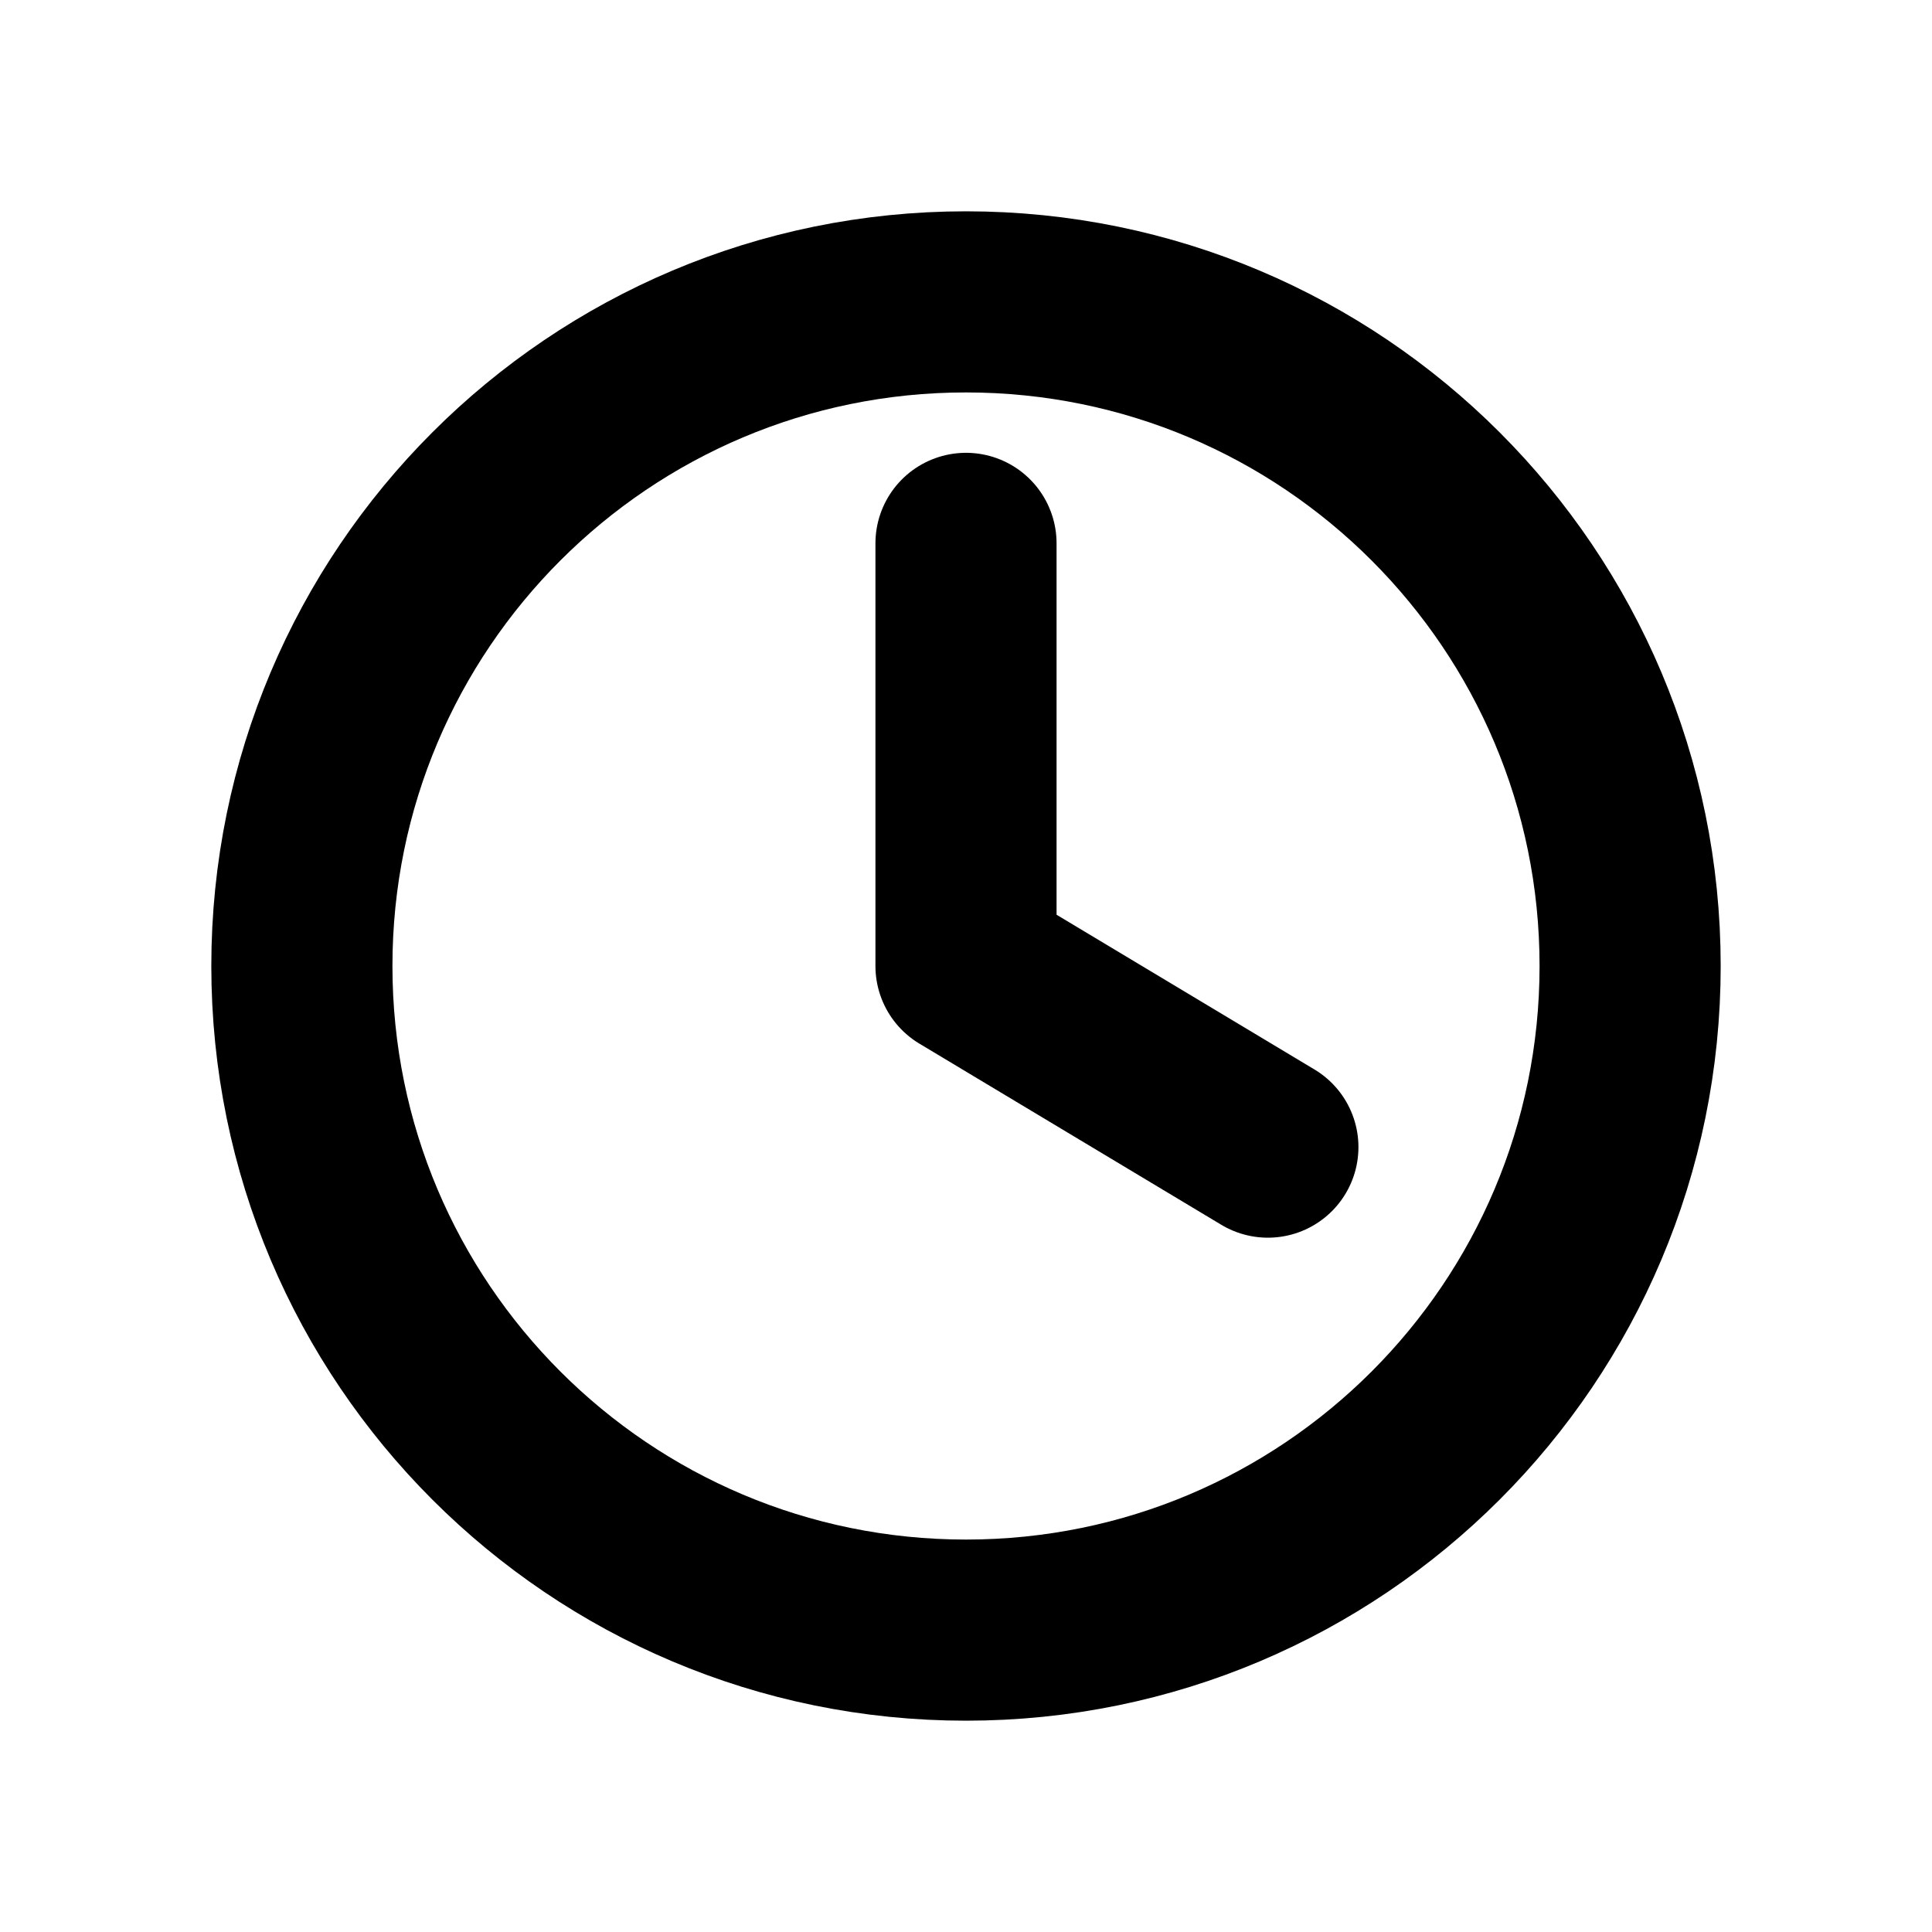
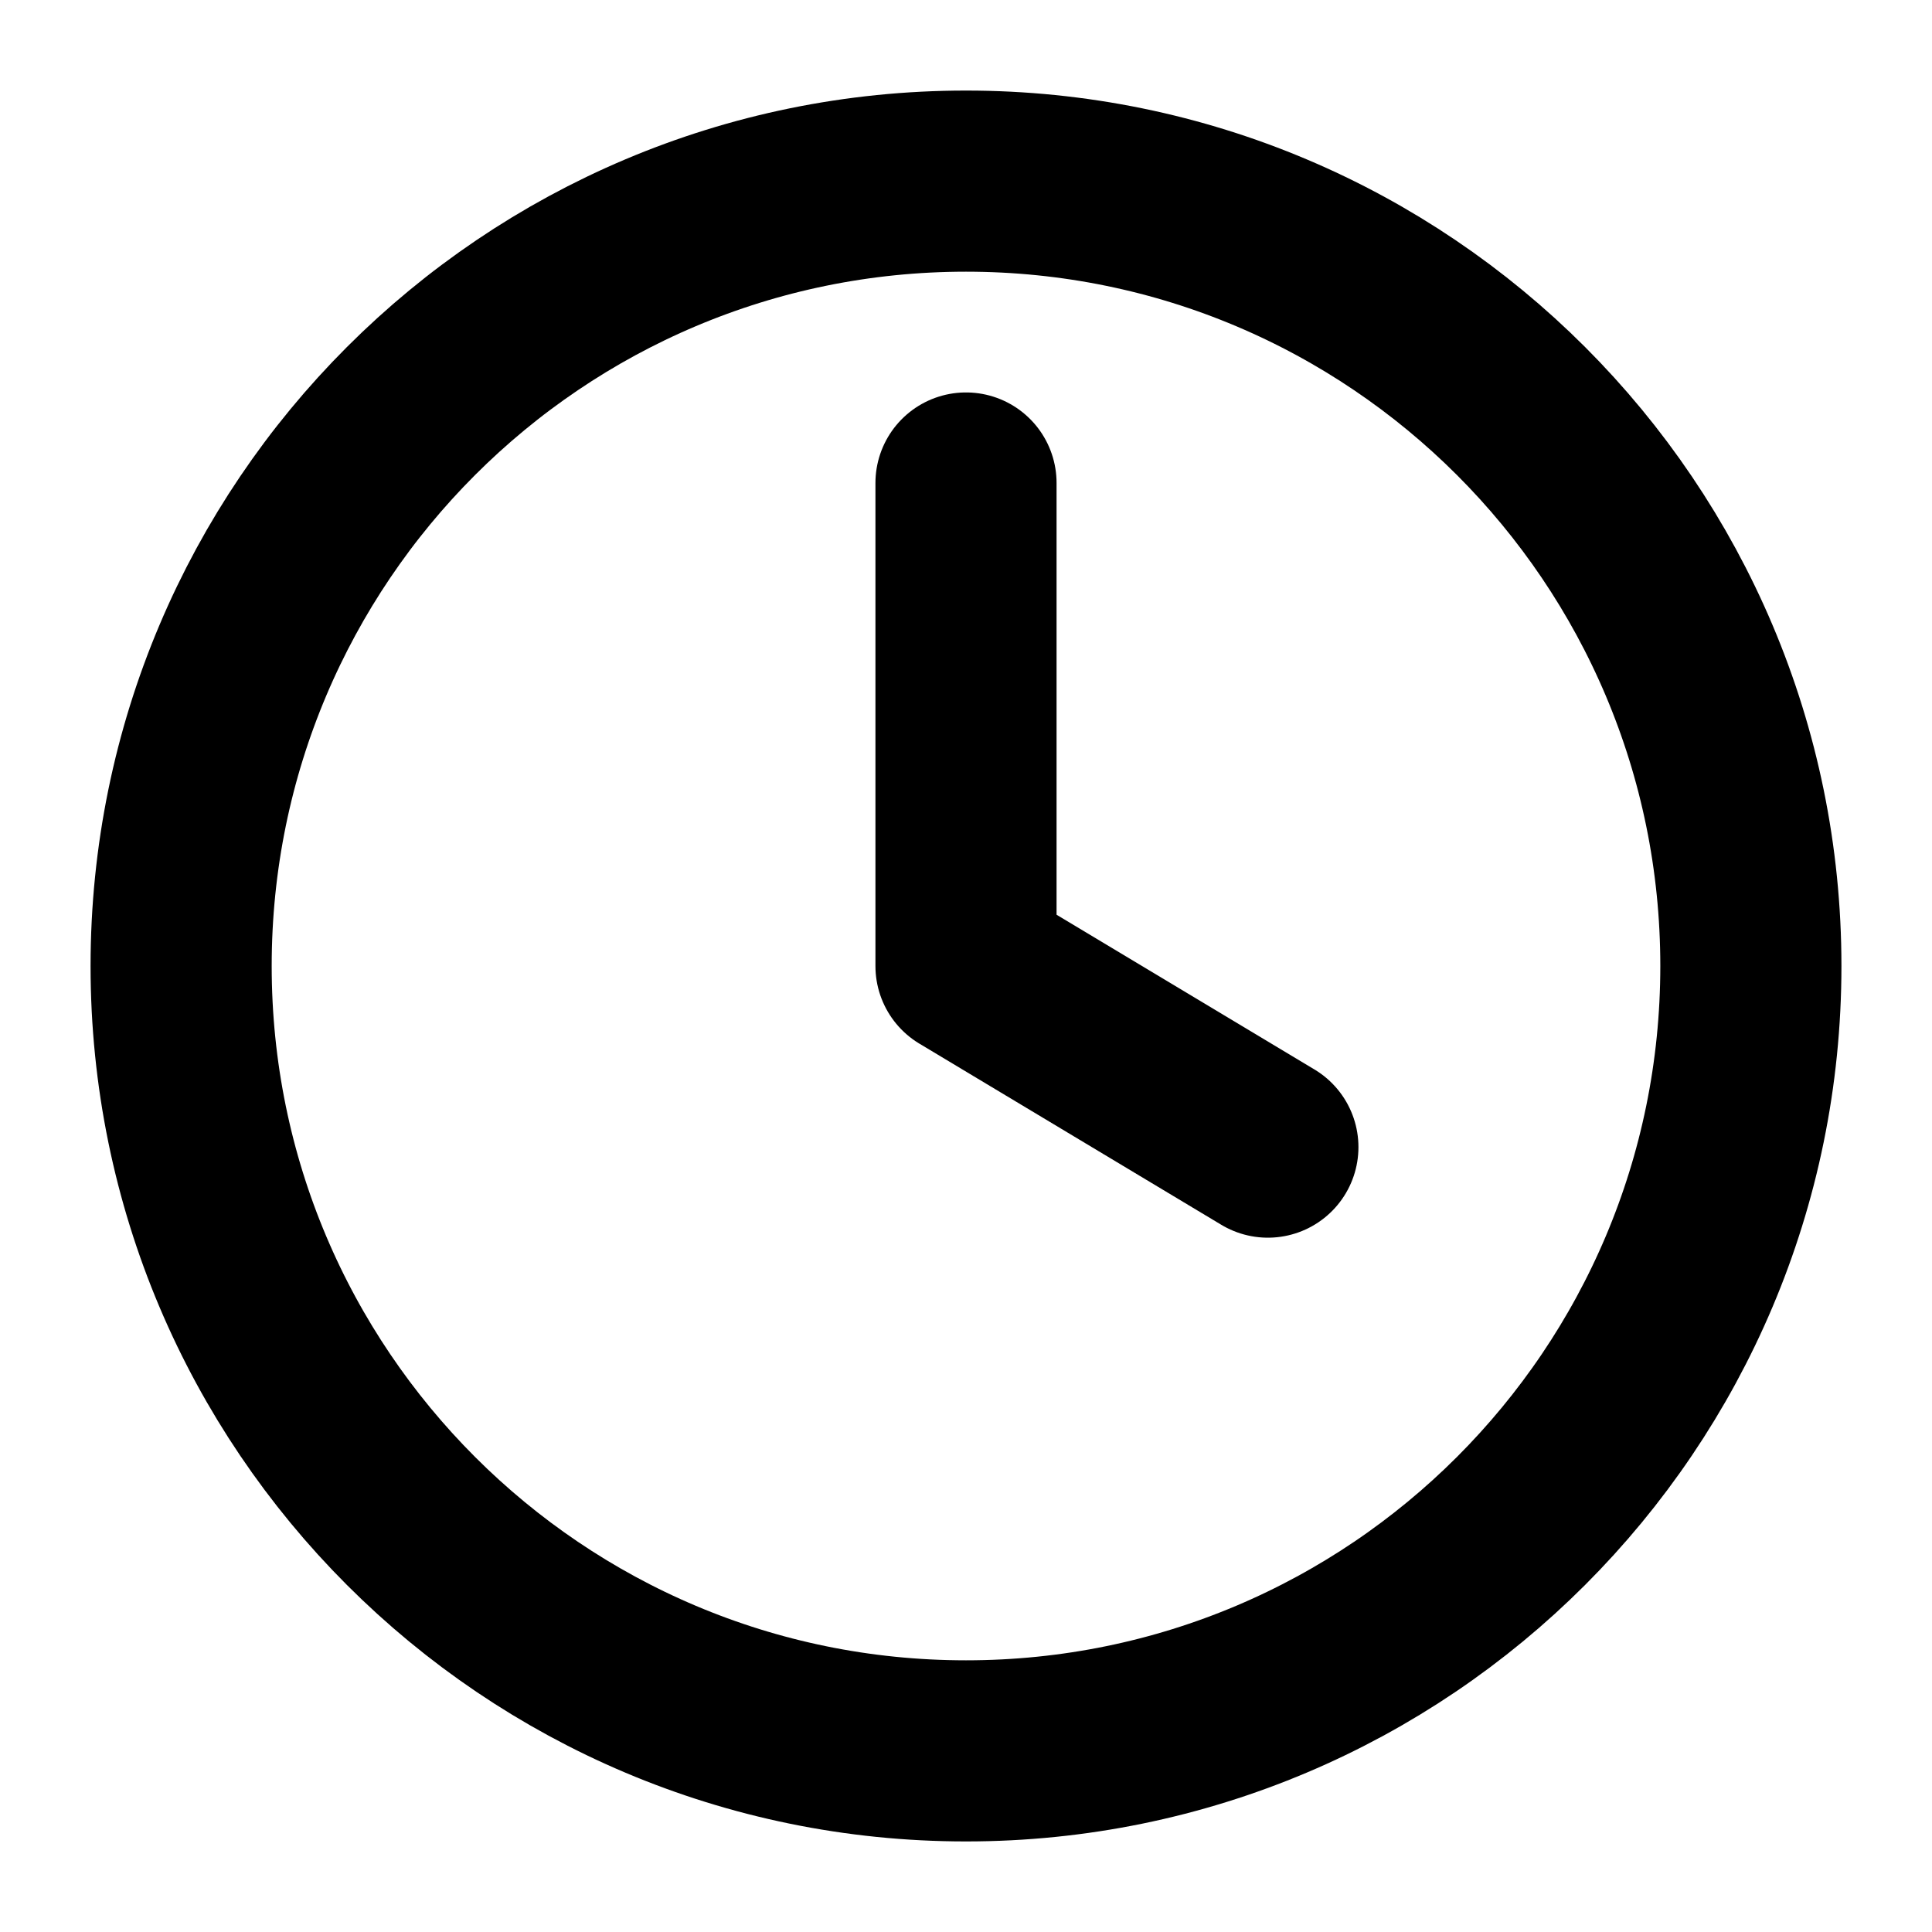
<svg xmlns="http://www.w3.org/2000/svg" viewBox="0 0 16 16" fill="none" stroke="currentColor" stroke-width="1.5" stroke-linecap="round" stroke-linejoin="round">
-   <circle cx="8" cy="8" r="5.5" />
-   <path class="warn" d="M8 4.5V8L10.5 9.5" />
+   <circle cx="8" cy="8" r="6.5" />
+   <path class="warn" d="M8 4V8L10.5 9.5" />
</svg>
